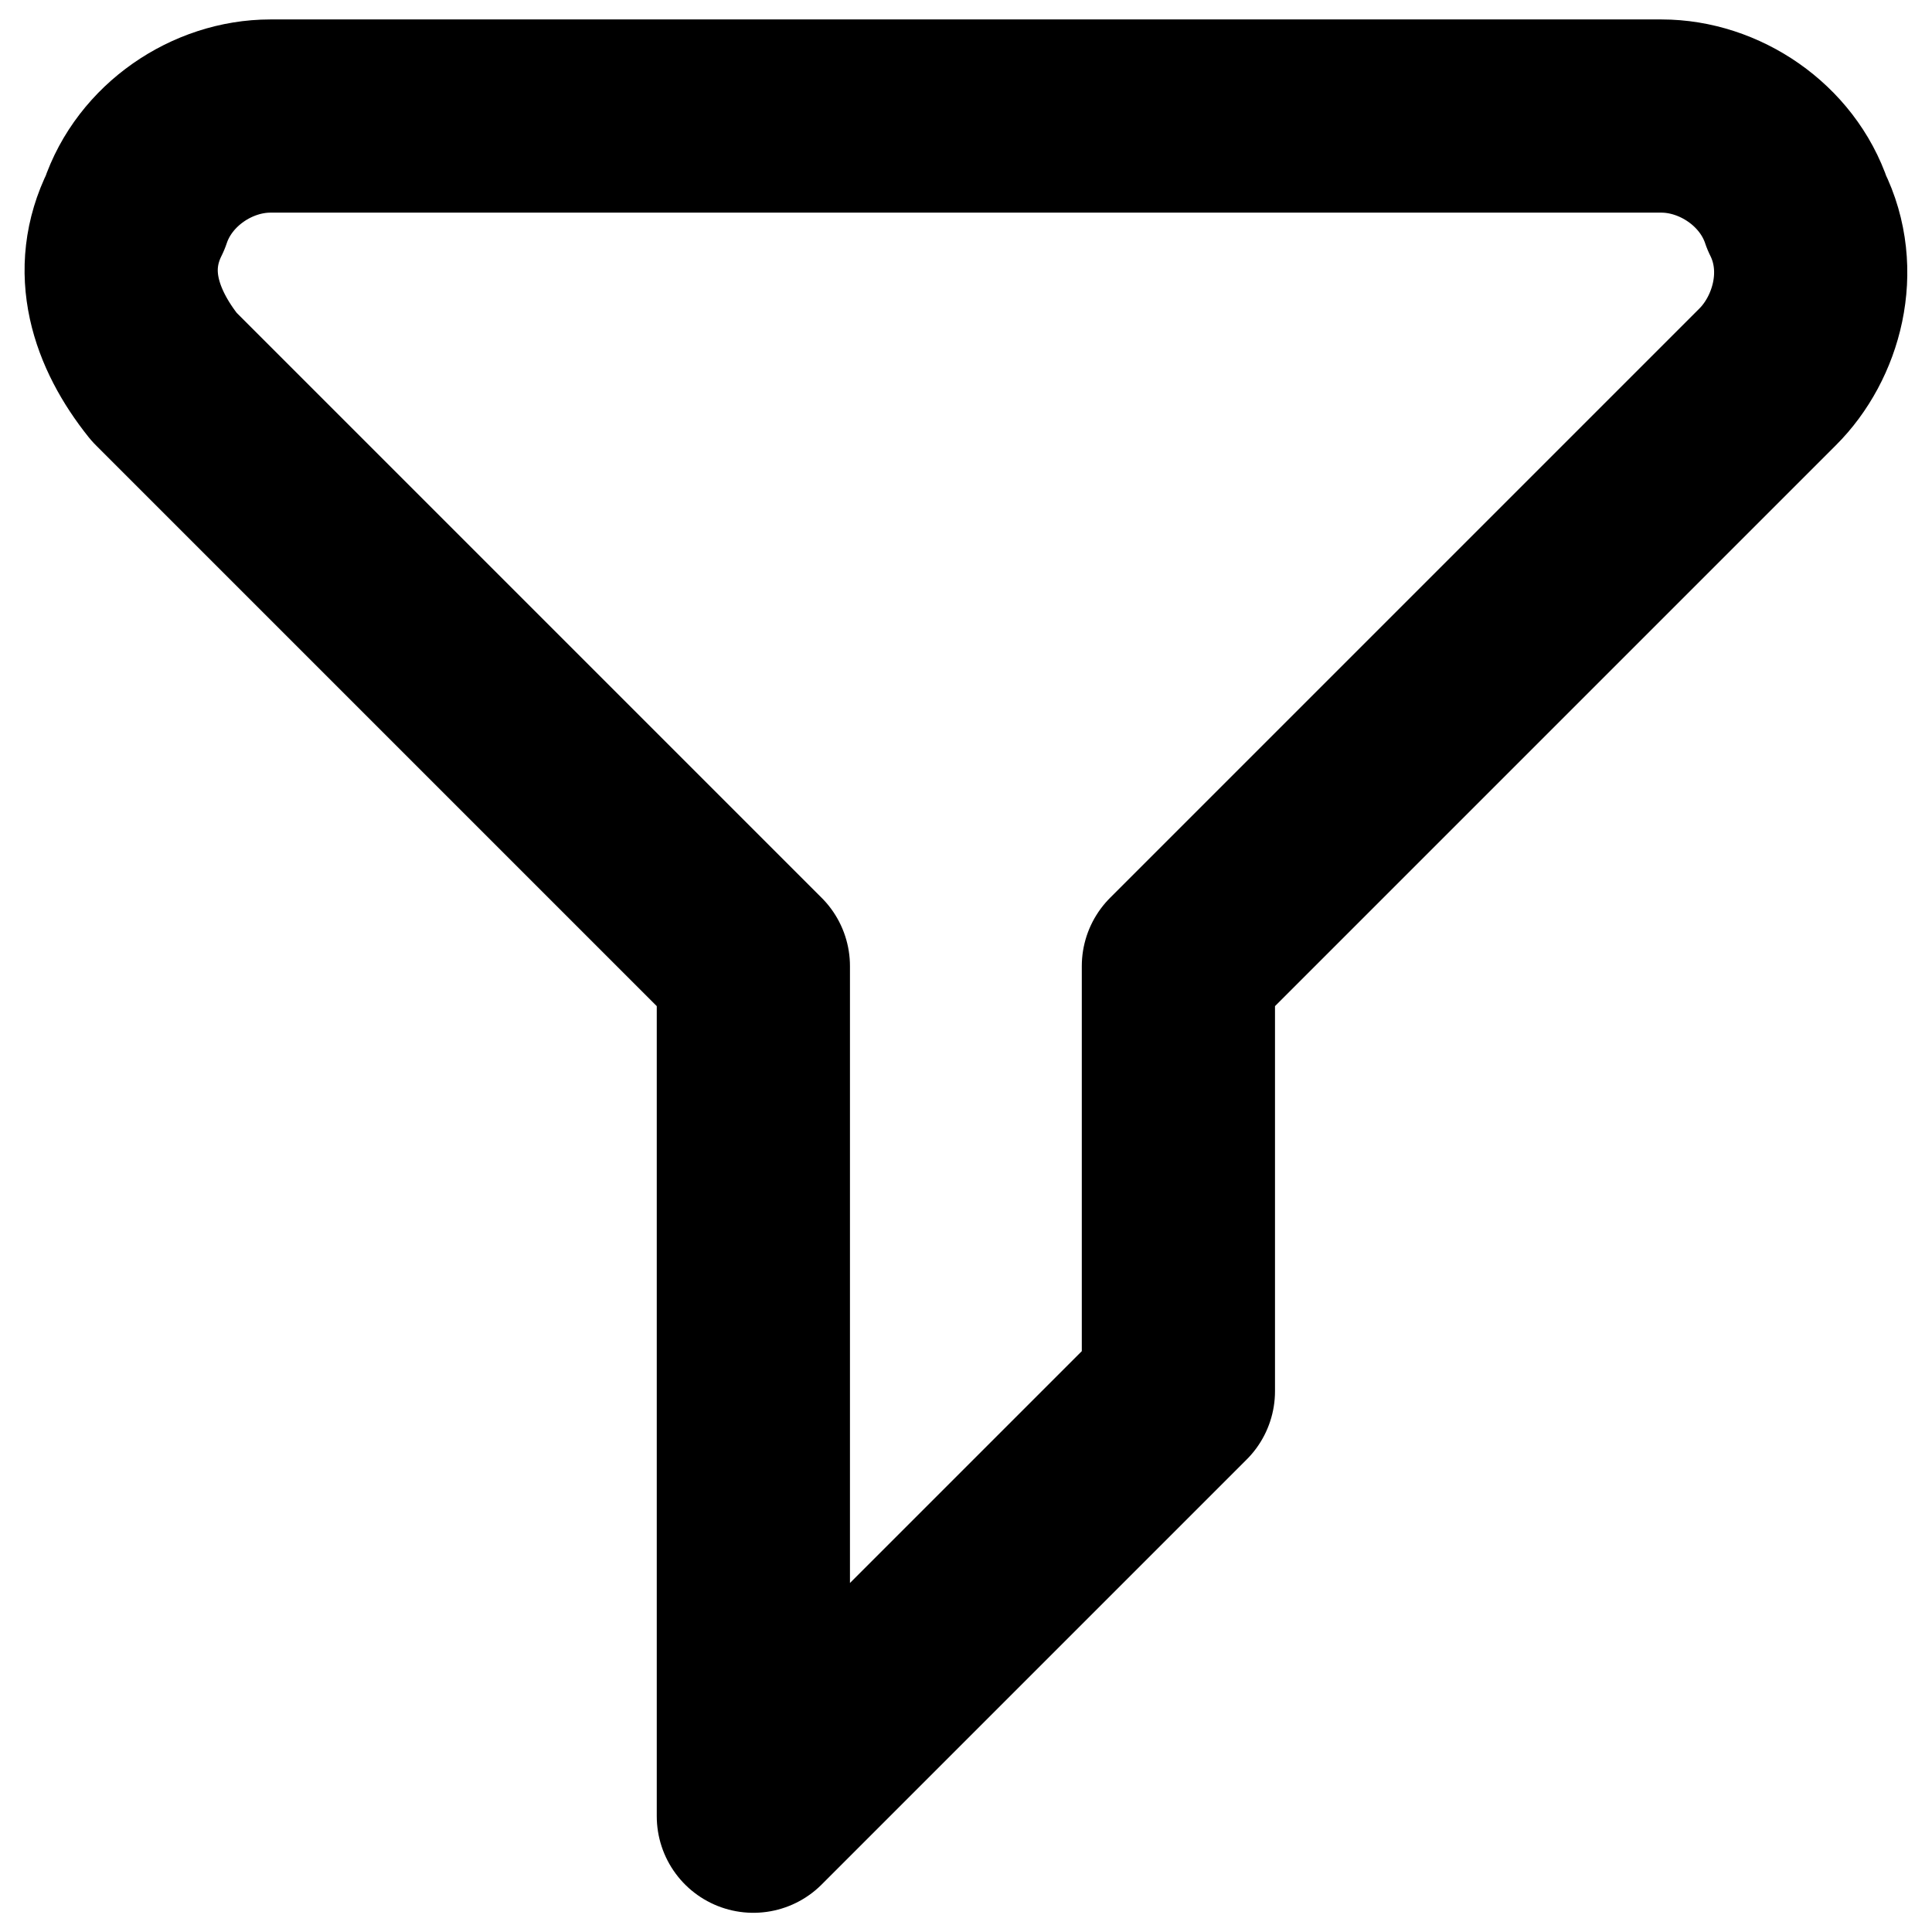
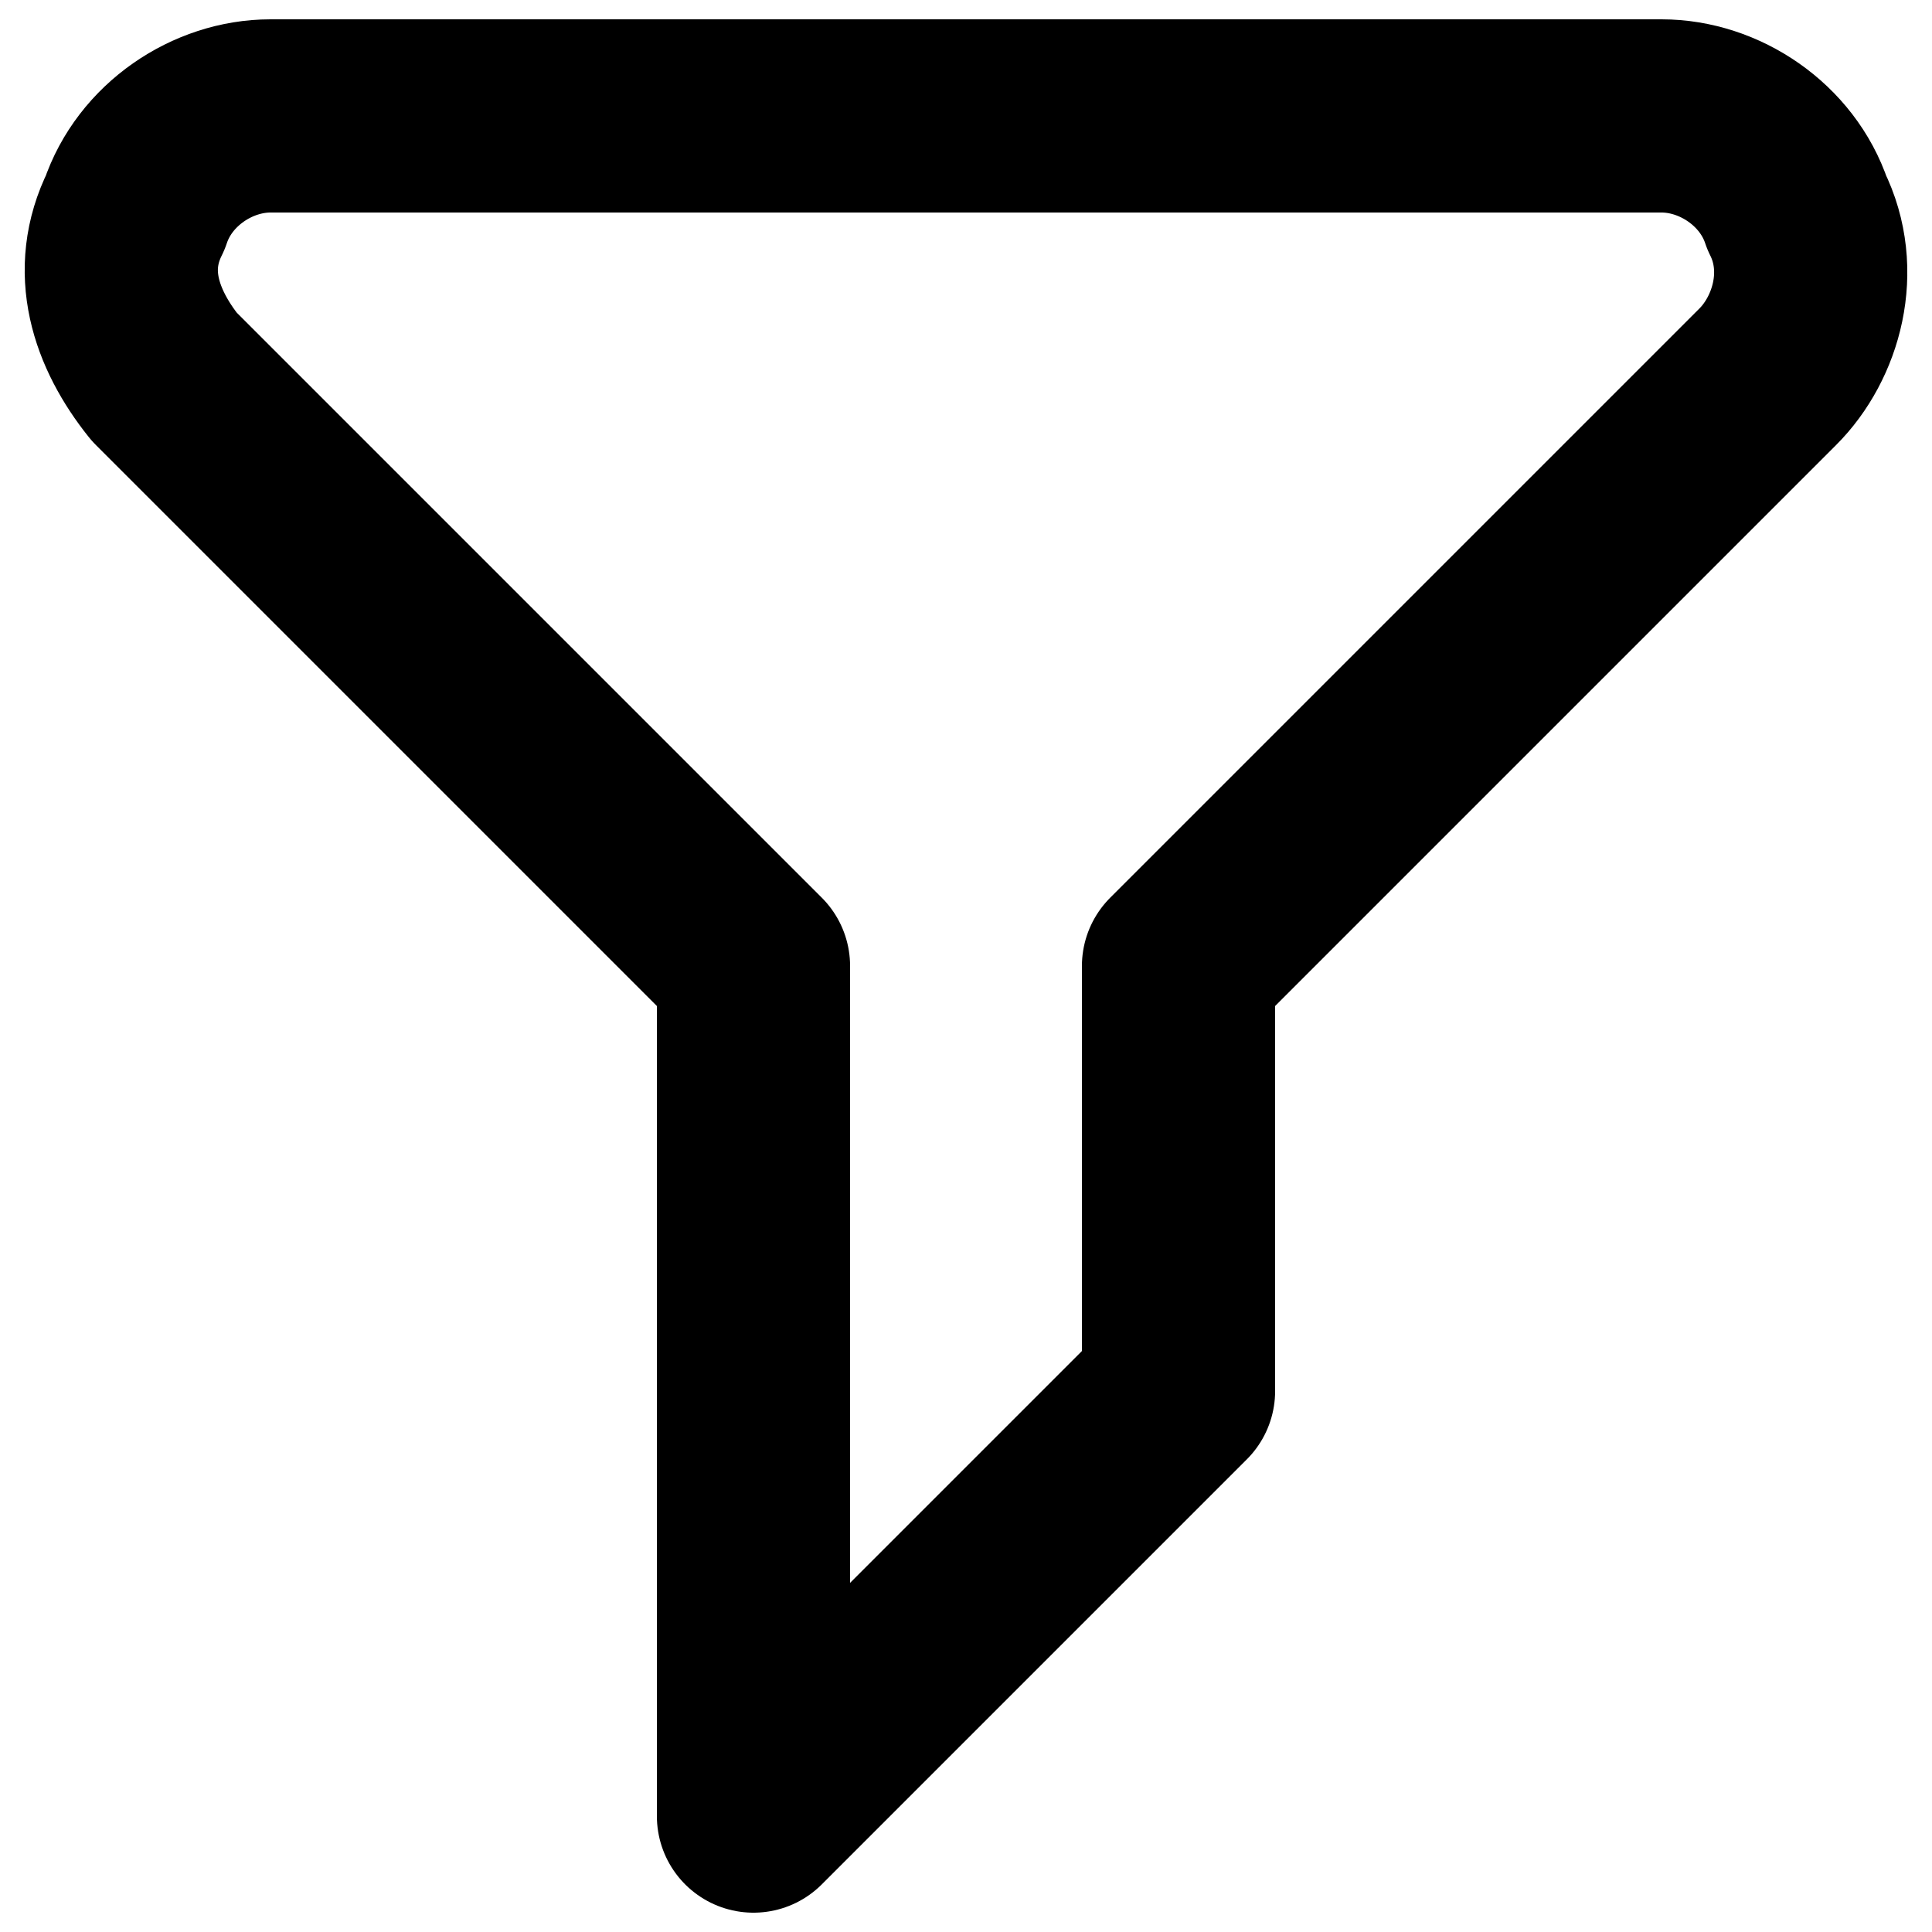
<svg xmlns="http://www.w3.org/2000/svg" viewBox="0 0 16 16">
-   <path d="M9.759 11.521V8.001L14.639 3.121C14.96 2.801 15.12 2.241 14.88 1.761C14.72 1.281 14.239 0.961 13.759 0.961H2.239C1.759 0.961 1.279 1.281 1.119 1.761C0.879 2.241 1.039 2.721 1.359 3.121L6.239 8.001V15.041L9.759 11.521Z" stroke="currentColor" stroke-width="1.6" stroke-linecap="round" stroke-linejoin="round" fill="none" />
+   <path d="M9.76 11.52V8l4.88-4.88c.32-.32.48-.88.24-1.36-.16-.48-.64-.8-1.12-.8H2.24c-.48 0-.96.32-1.12.8-.24.48-.08.96.24 1.36L6.24 8v7.04l3.52-3.52Z" stroke="currentColor" stroke-width="1.6" stroke-linecap="round" stroke-linejoin="round" fill="none" />
</svg>
